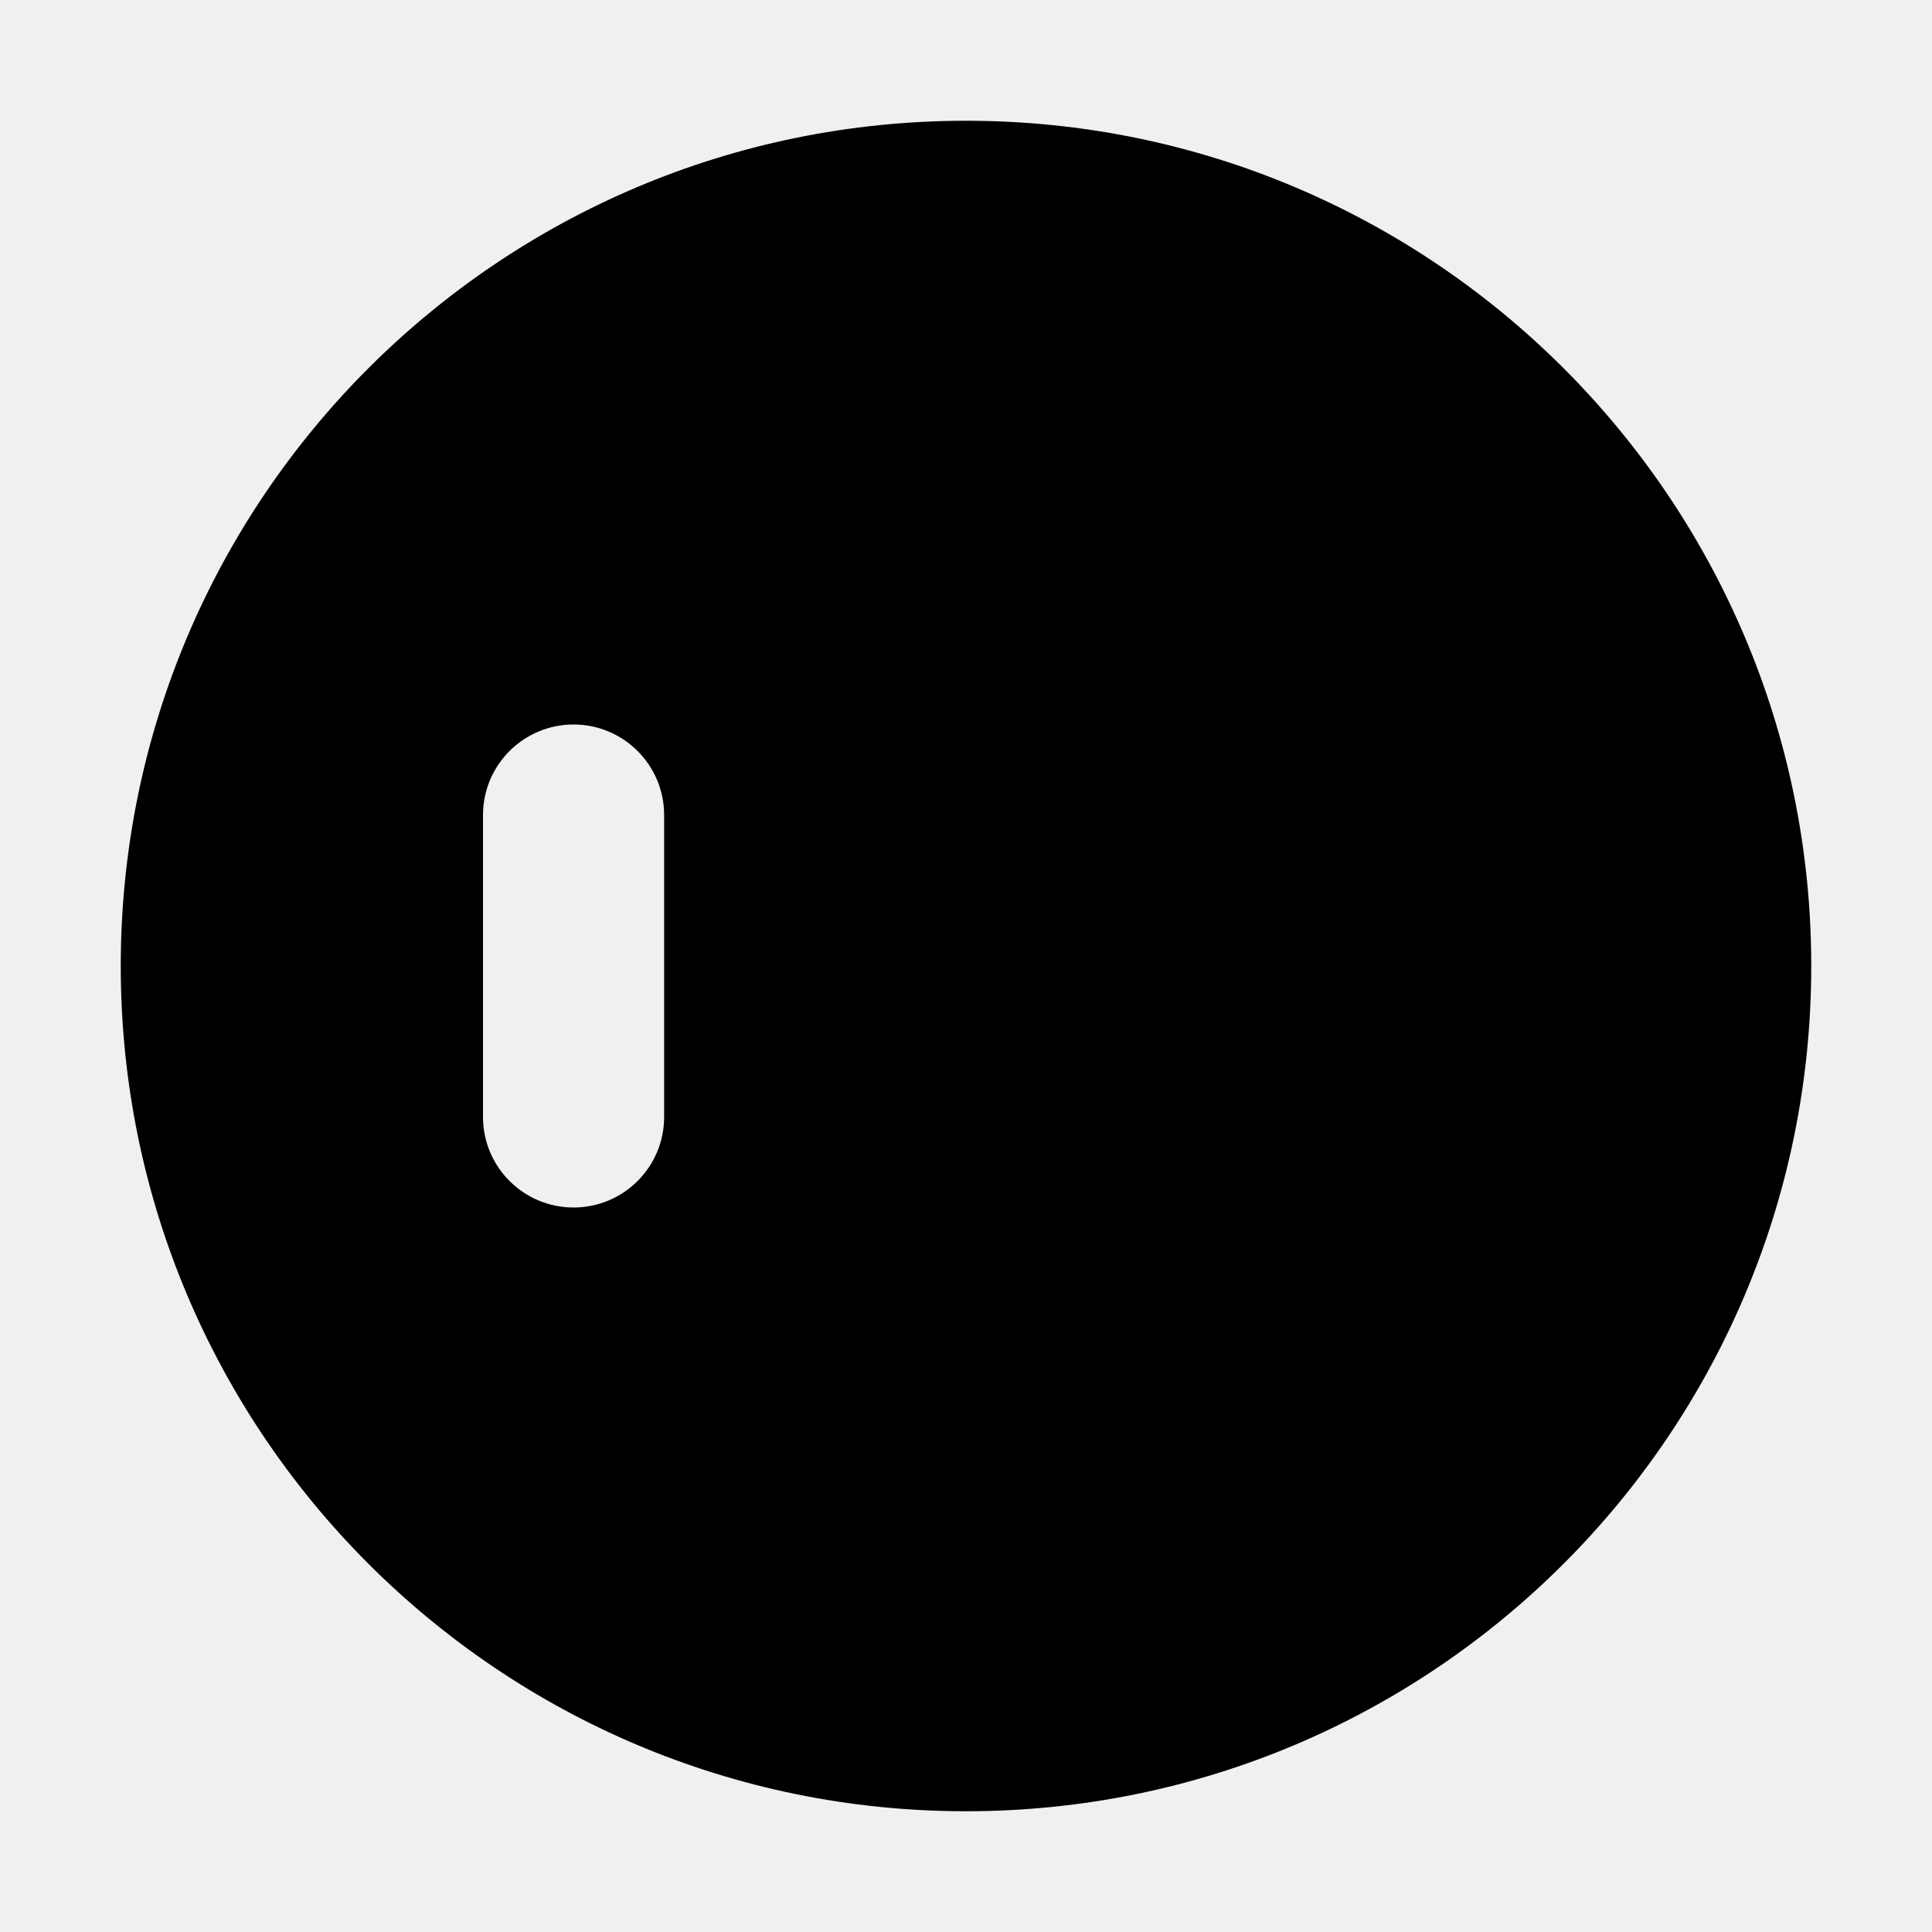
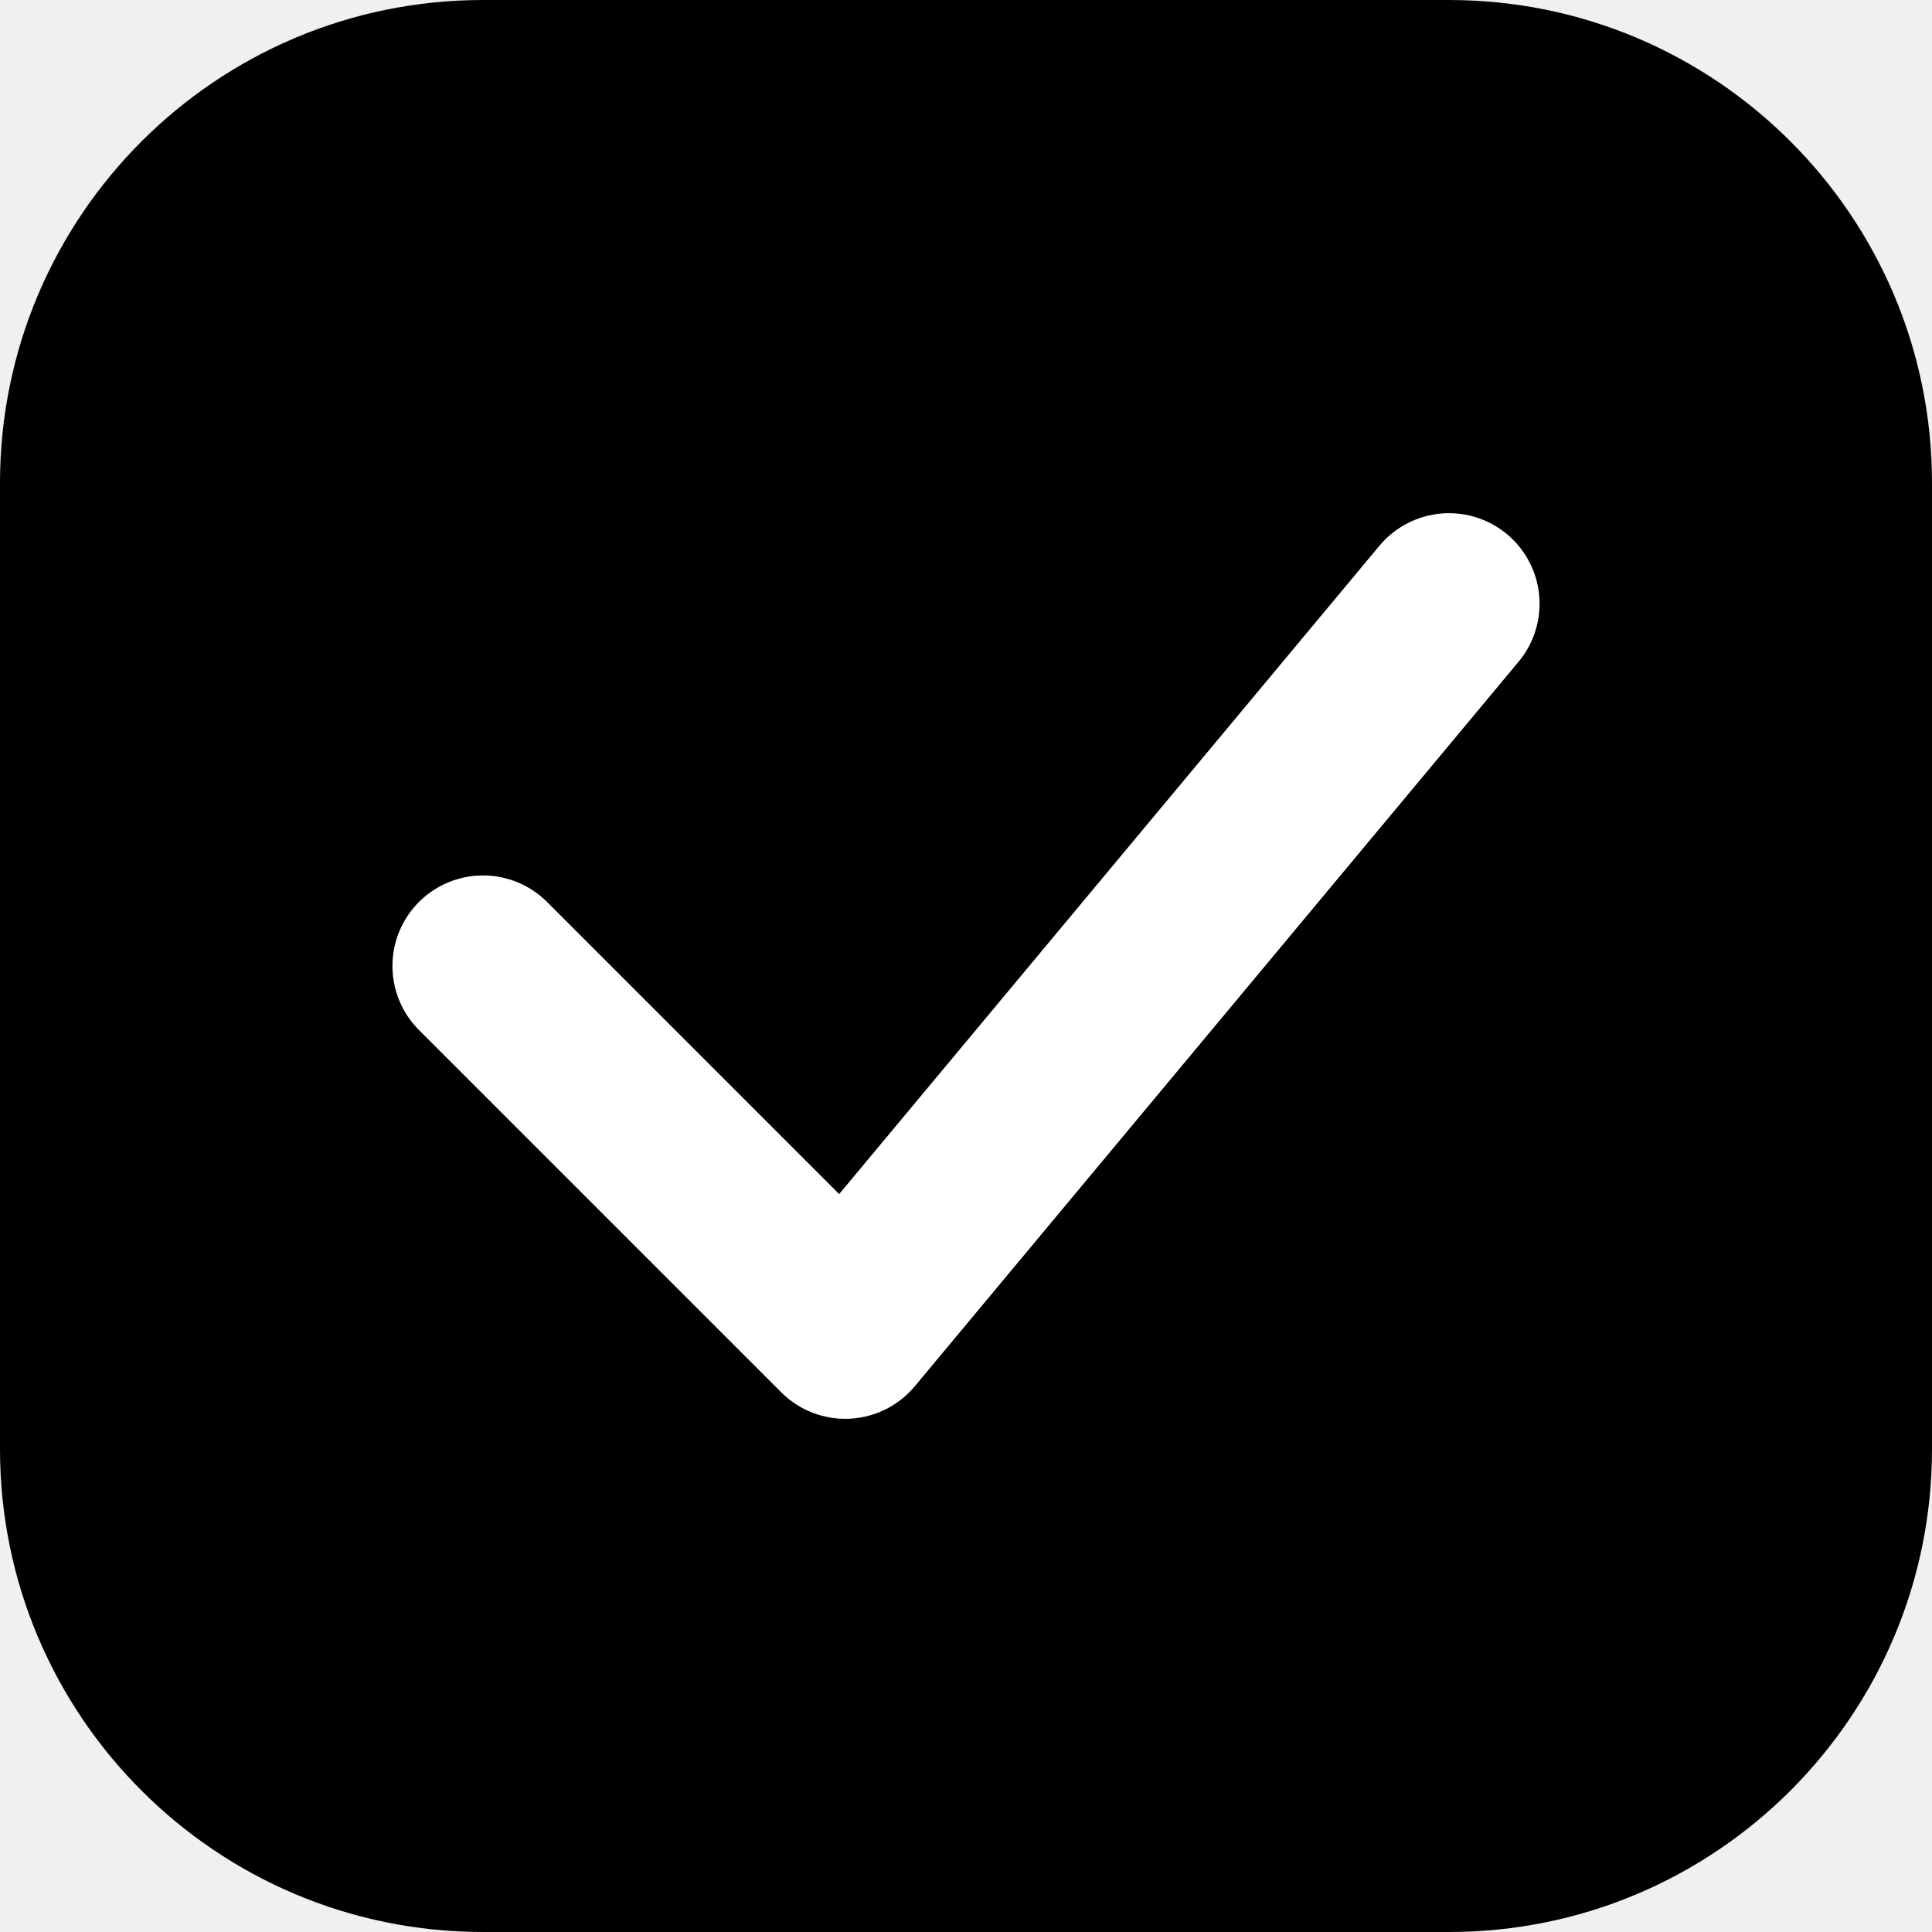
<svg xmlns="http://www.w3.org/2000/svg" width="32" height="32" viewBox="0 0 32 32" fill="none">
-   <path fillRule="evenodd" clipRule="evenodd" d="M16 2C8.268 2 2 8.268 2 16s6.268 14 14 14 14-6.268 14-14S23.732 2 16 2zM8 13.5a1.5 1.5 0 013 0v5a1.5 1.5 0 01-3 0v-5zm6.5-1.5a1.5 1.5 0 00-1.5 1.5v5a1.5 1.5 0 003 0v-2h2a1.5 1.5 0 000-3h-2v-1.5zm9 1.5a1.5 1.5 0 00-3 0v5a1.5 1.5 0 003 0v-5z" fill="black" />
+   <rect width="32" height="32" rx="8" fill="#000000" />
+   <path d="M8 16L14 22L24 10" stroke="white" stroke-width="3" stroke-linecap="round" stroke-linejoin="round" />
</svg>
